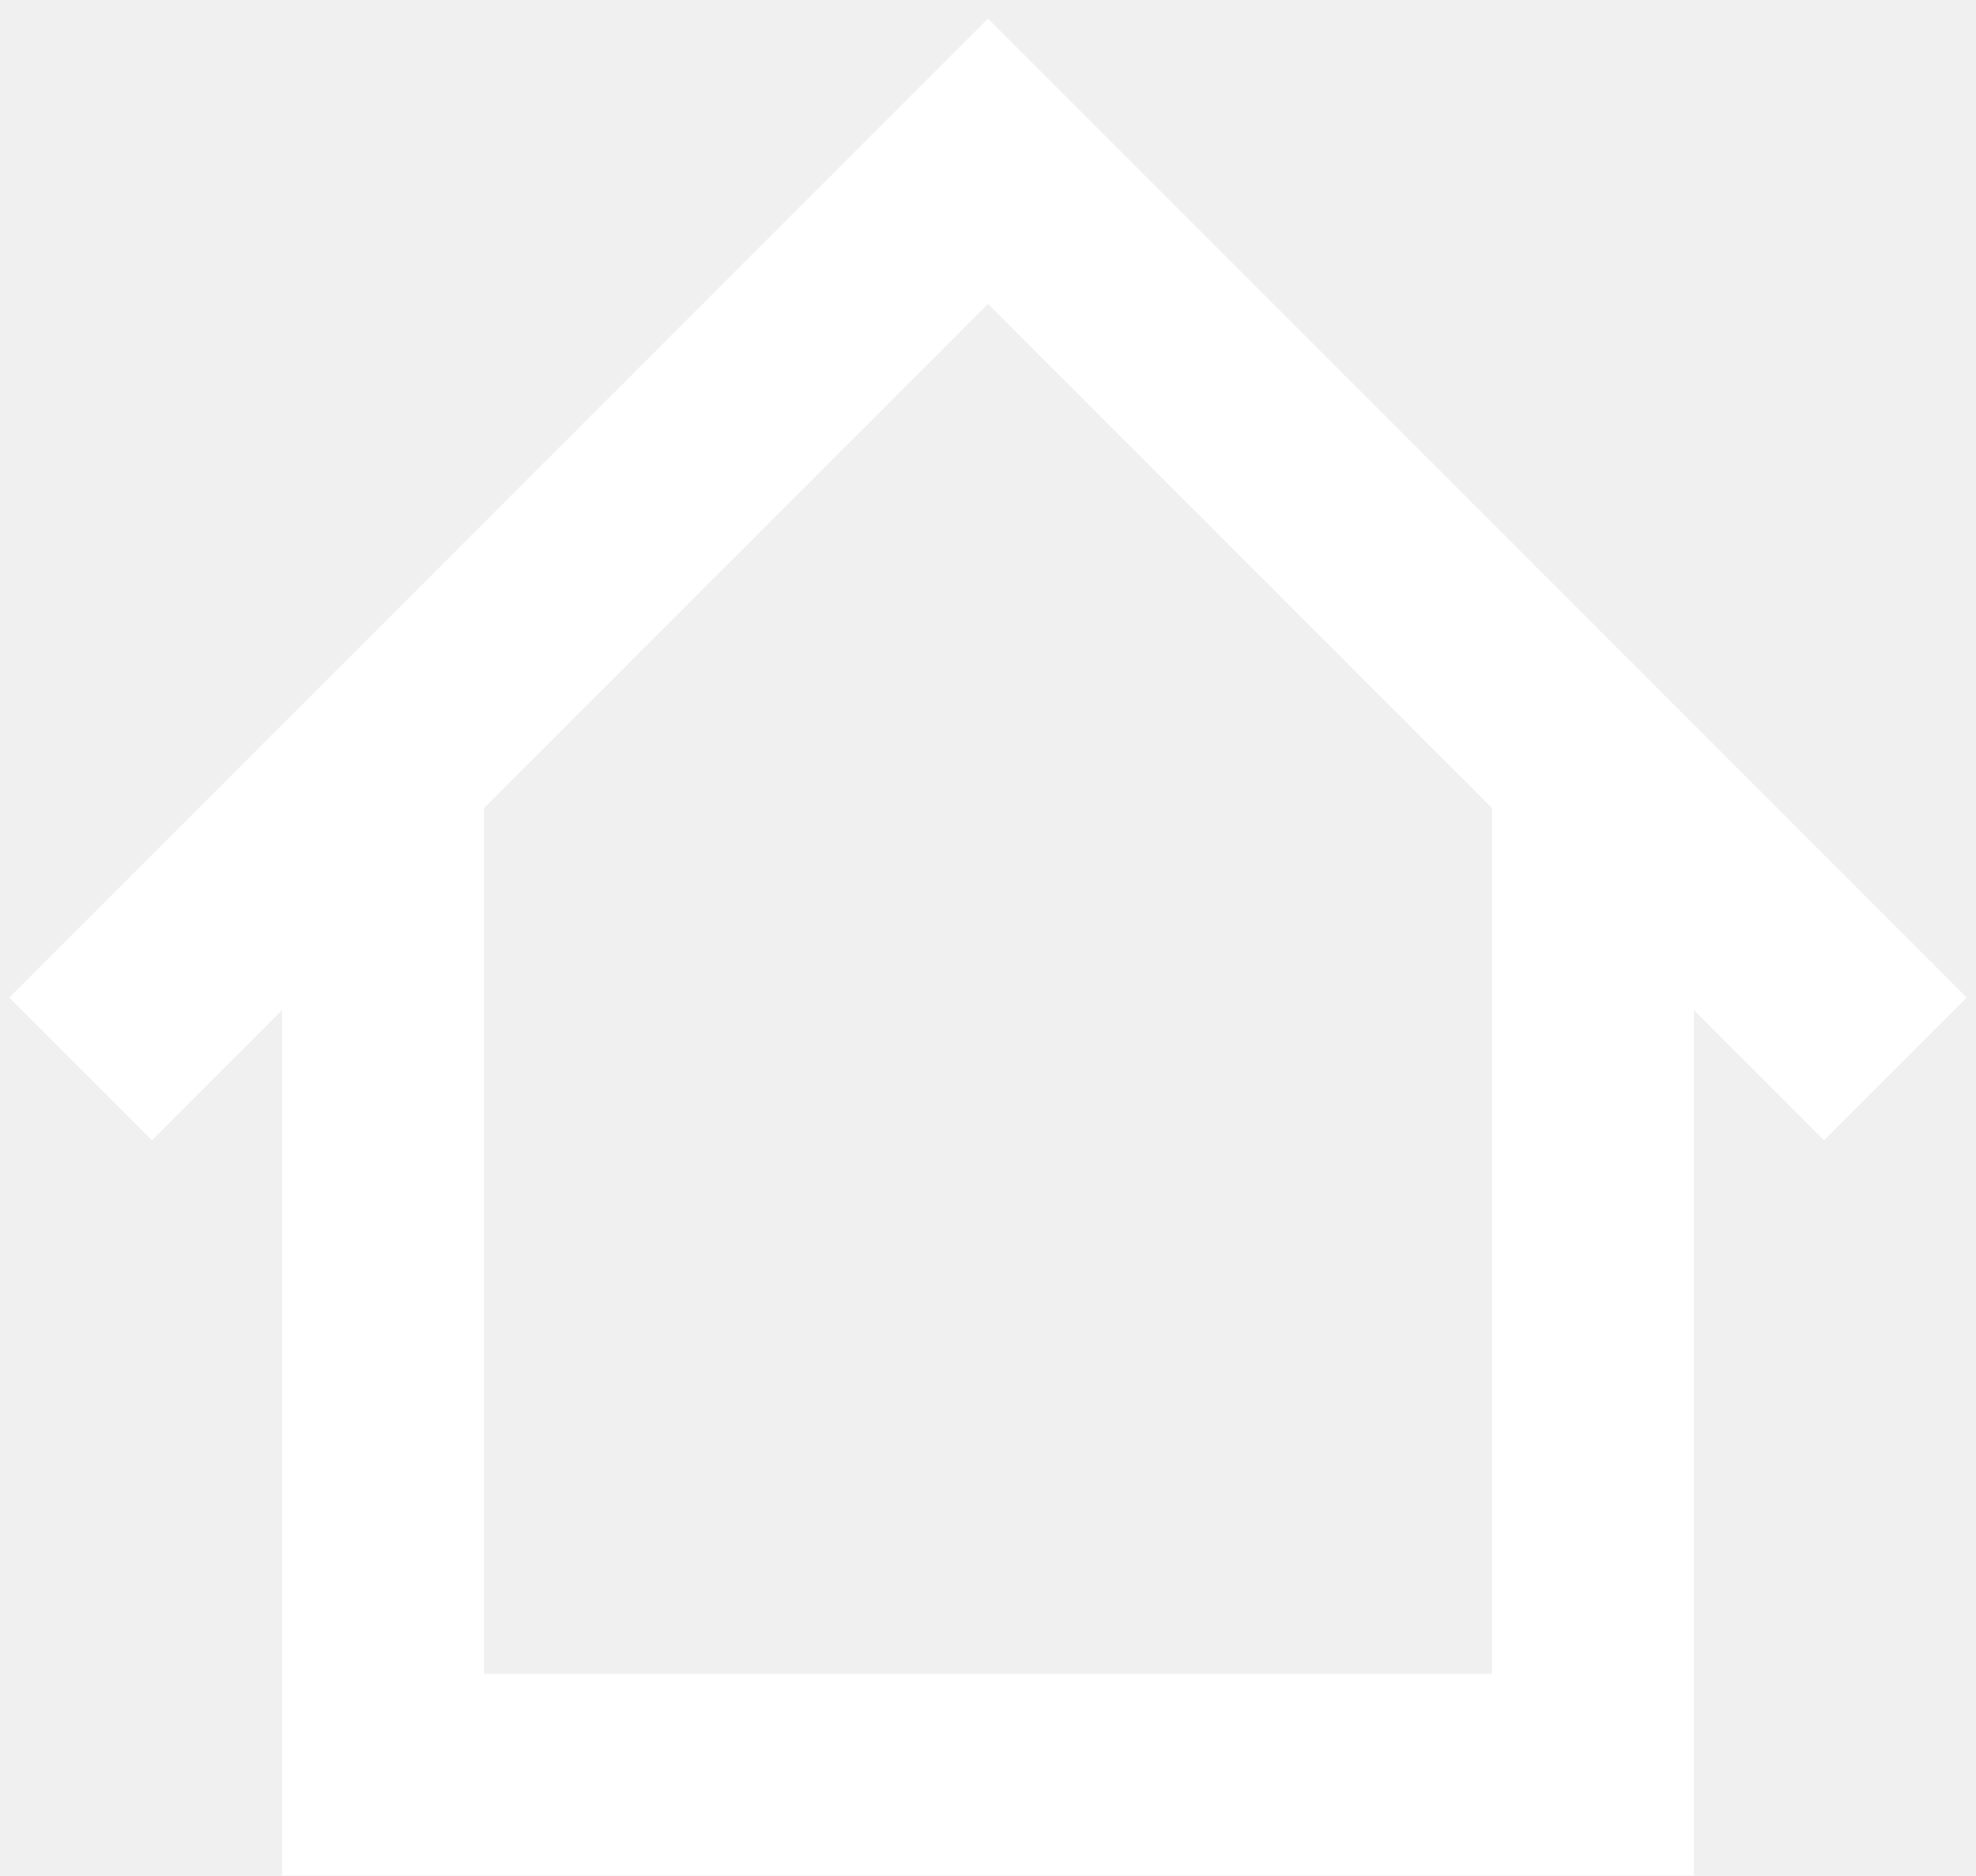
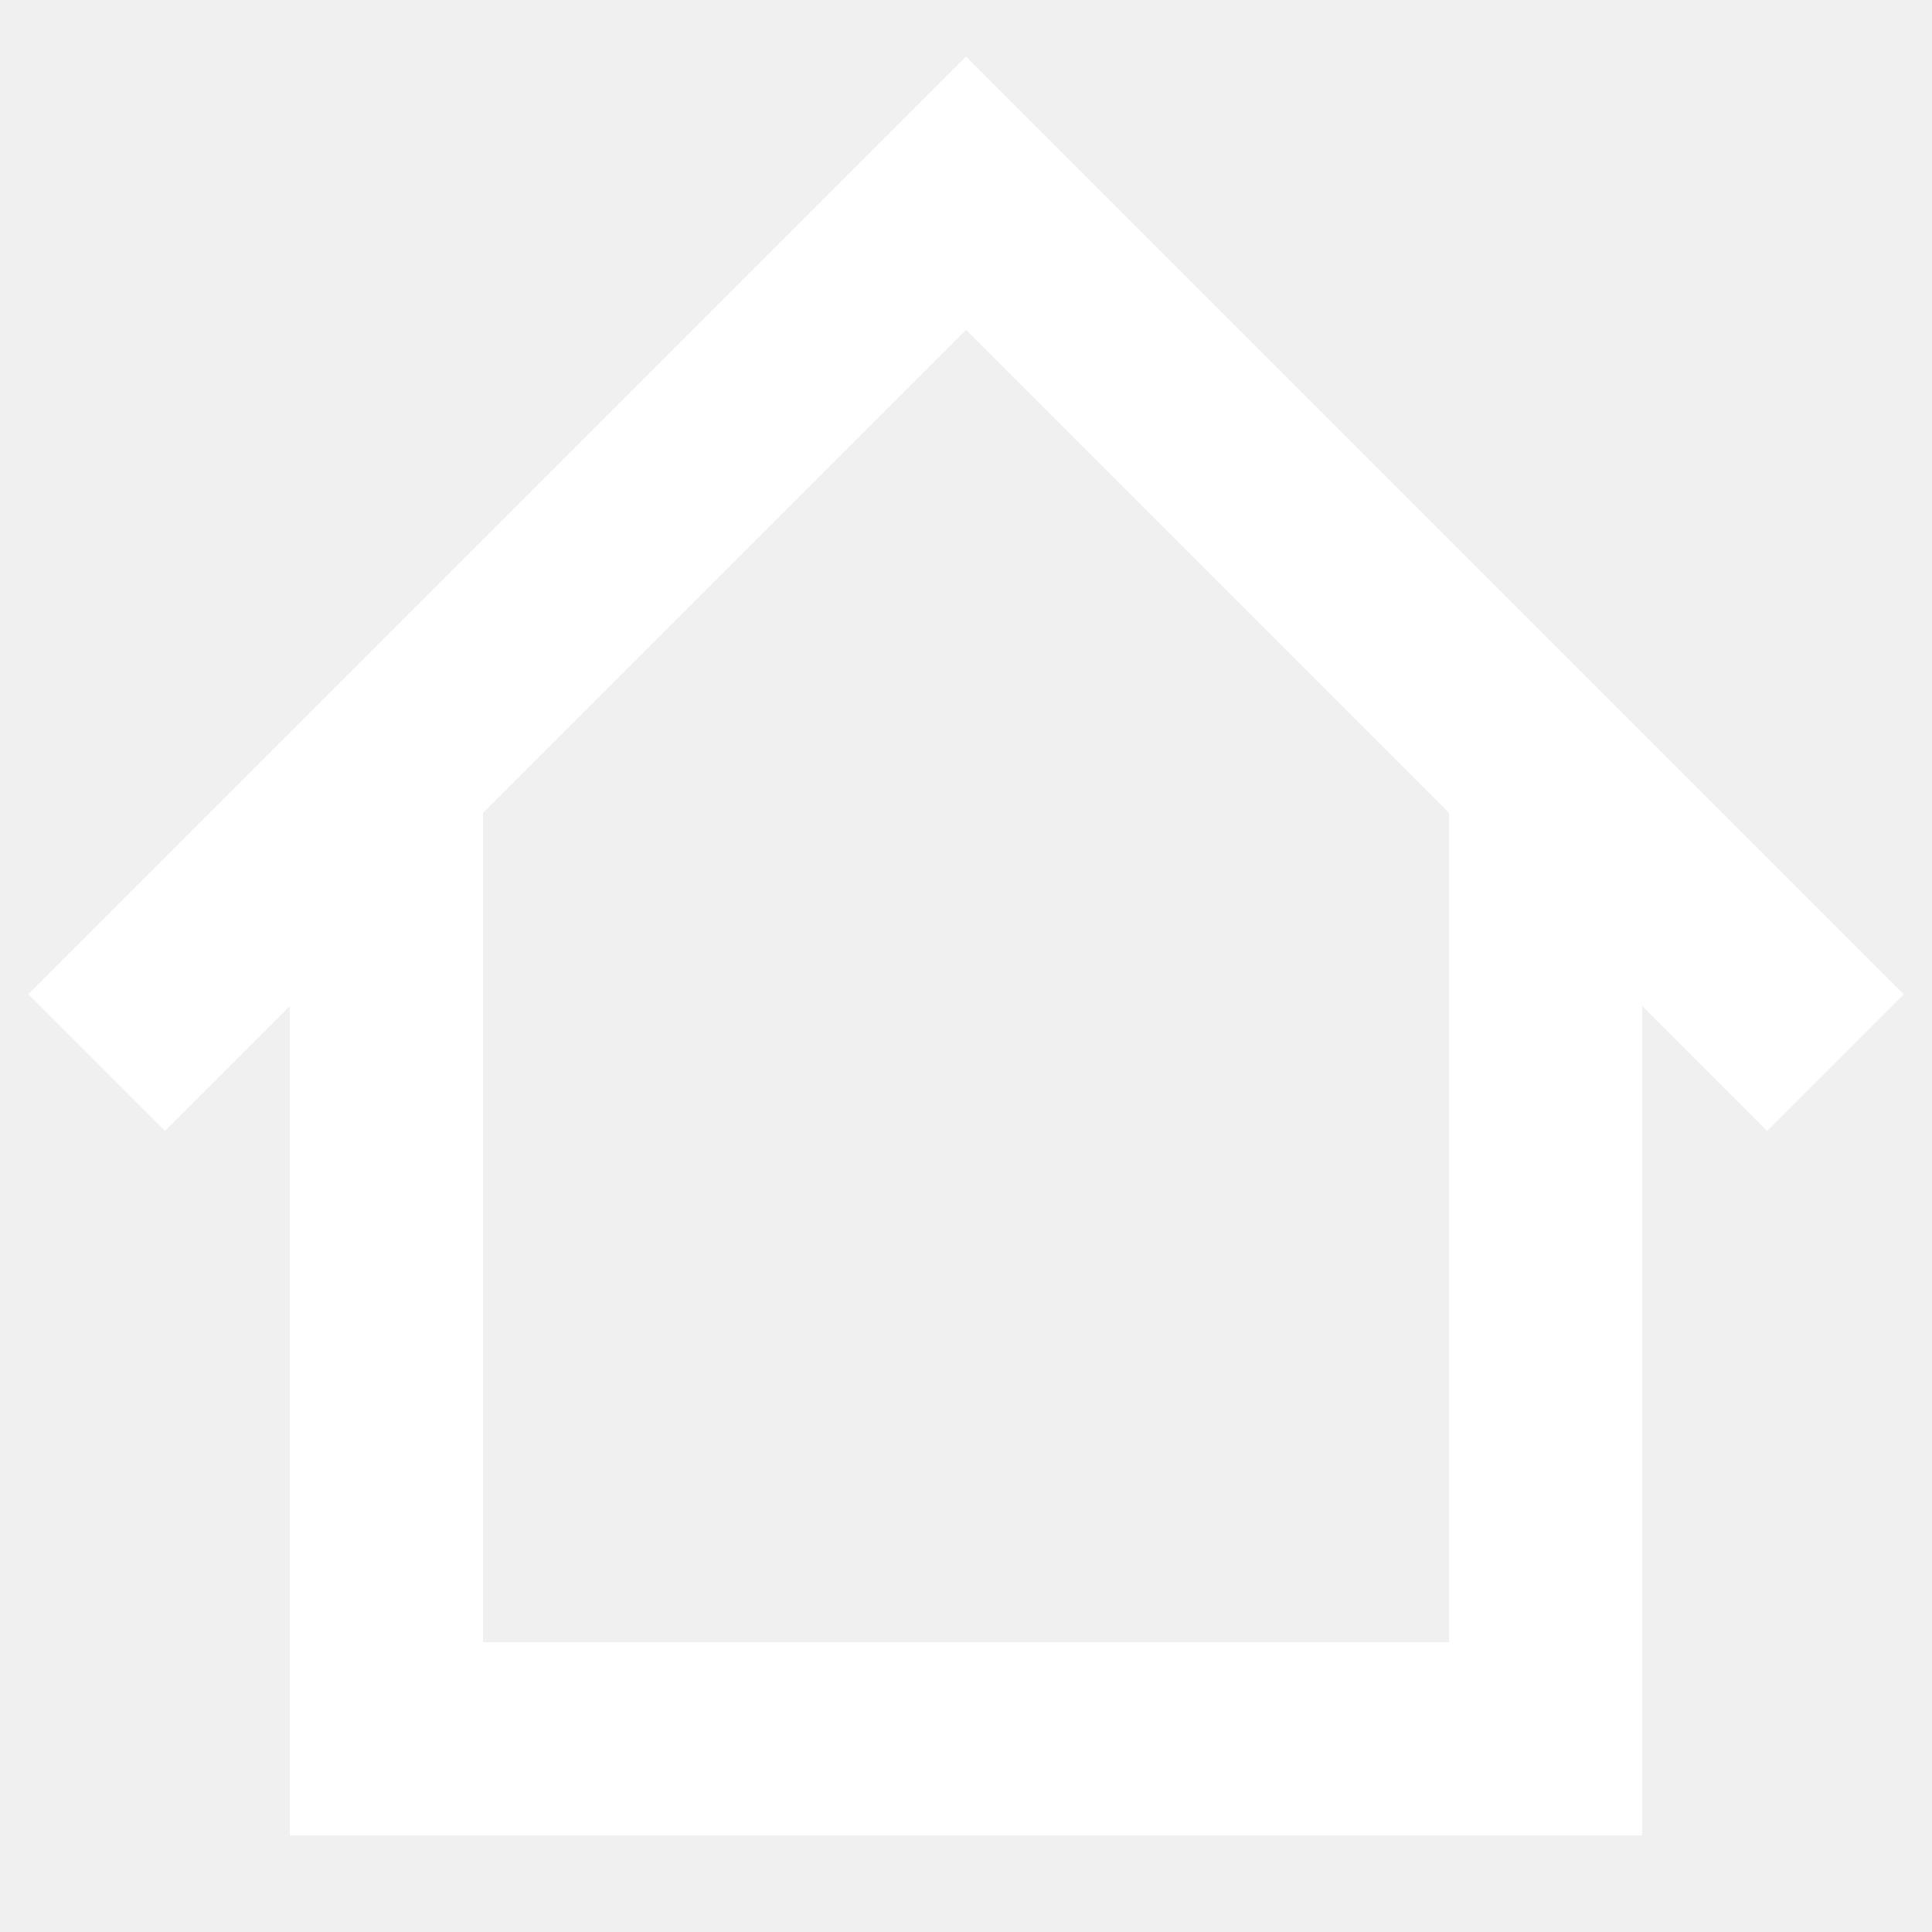
- <svg xmlns="http://www.w3.org/2000/svg" width="98px" height="93px" version="1.1" xml:space="preserve" style="fill-rule:evenodd;clip-rule:evenodd;stroke-linejoin:round;stroke-miterlimit:2;">
-   <path d="M14,50.071L7.536,56.536L0.464,49.464L49,0.929L97.536,49.464L90.464,56.536L84,50.071L84,93L14,93L14,50.071ZM74,40.071L49,15.071L24,40.071L24,83L74,83L74,40.071Z" style="fill:white;" />
+ <svg xmlns="http://www.w3.org/2000/svg" width="100px" height="100px" version="1.1" xml:space="preserve" style="fill-rule:evenodd;clip-rule:evenodd;stroke-linejoin:round;stroke-miterlimit:2;">
+   <path d="M15,52.071L8.536,58.536L1.464,51.464L50,2.929L98.536,51.464L91.464,58.536L85,52.071L85,95L15,95L15,52.071ZM75,42.071L50,17.071L25,42.071L25,85L75,85L75,42.071Z" style="fill:white;" />
</svg>
